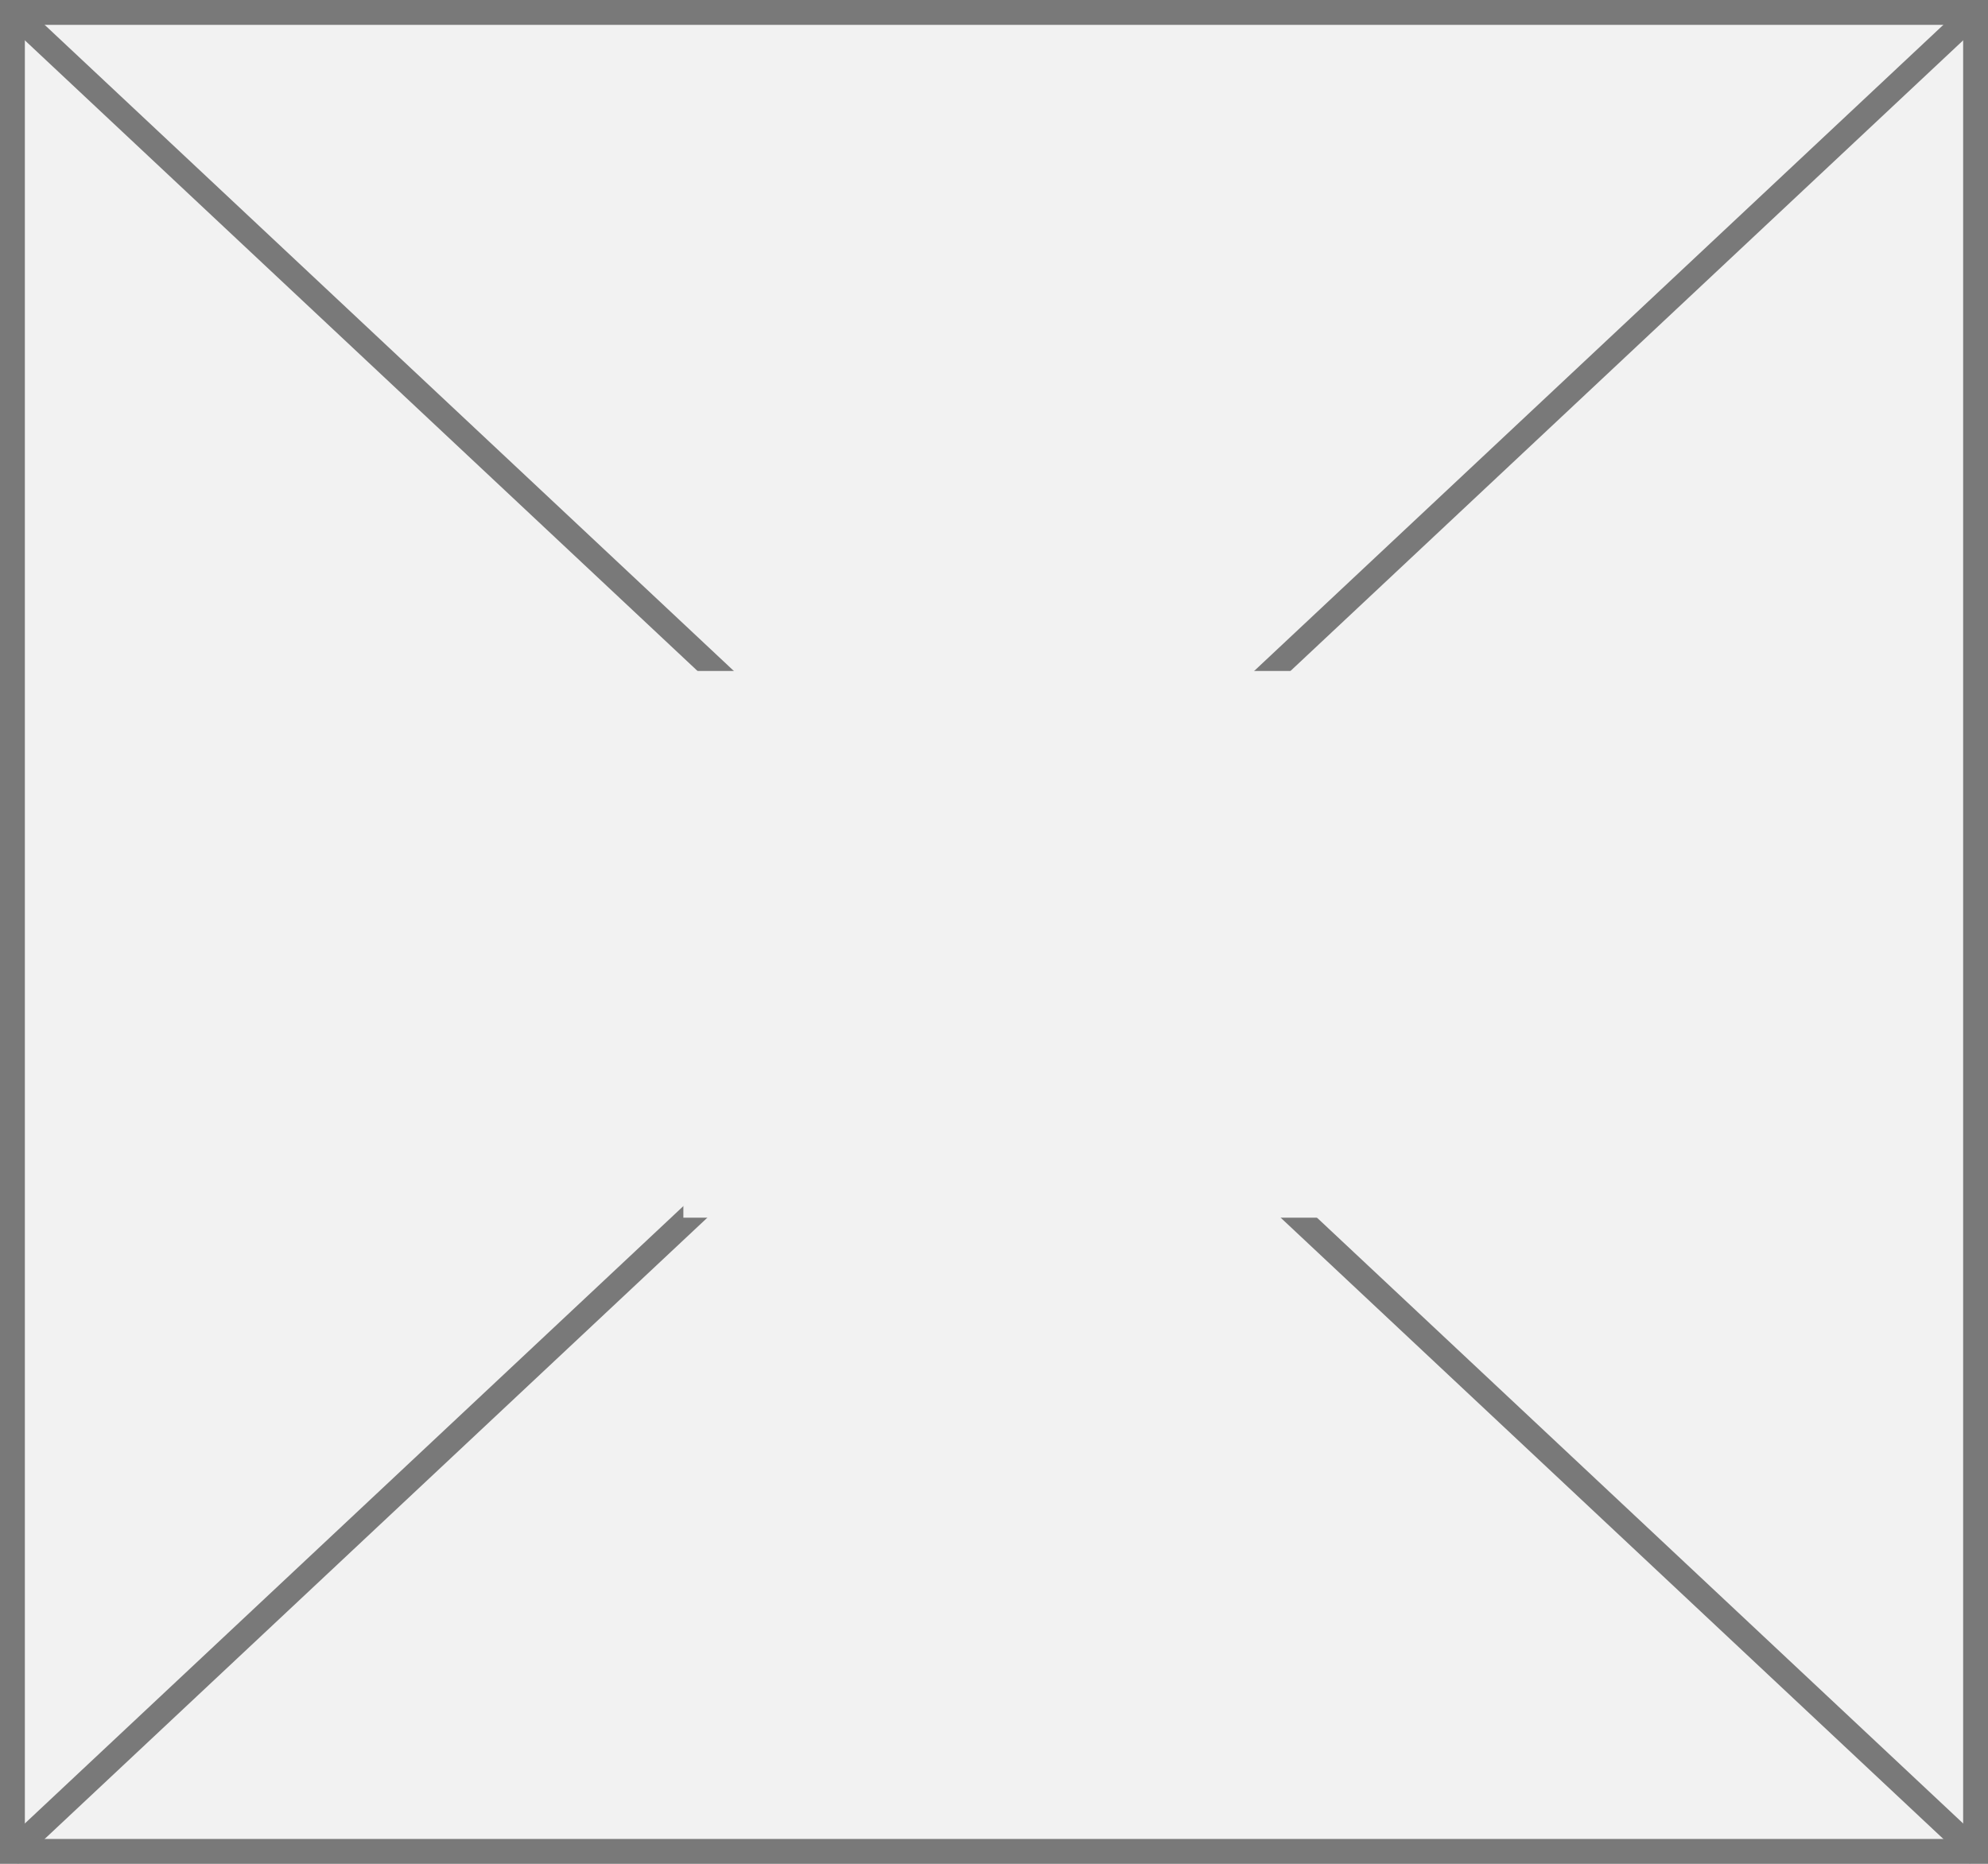
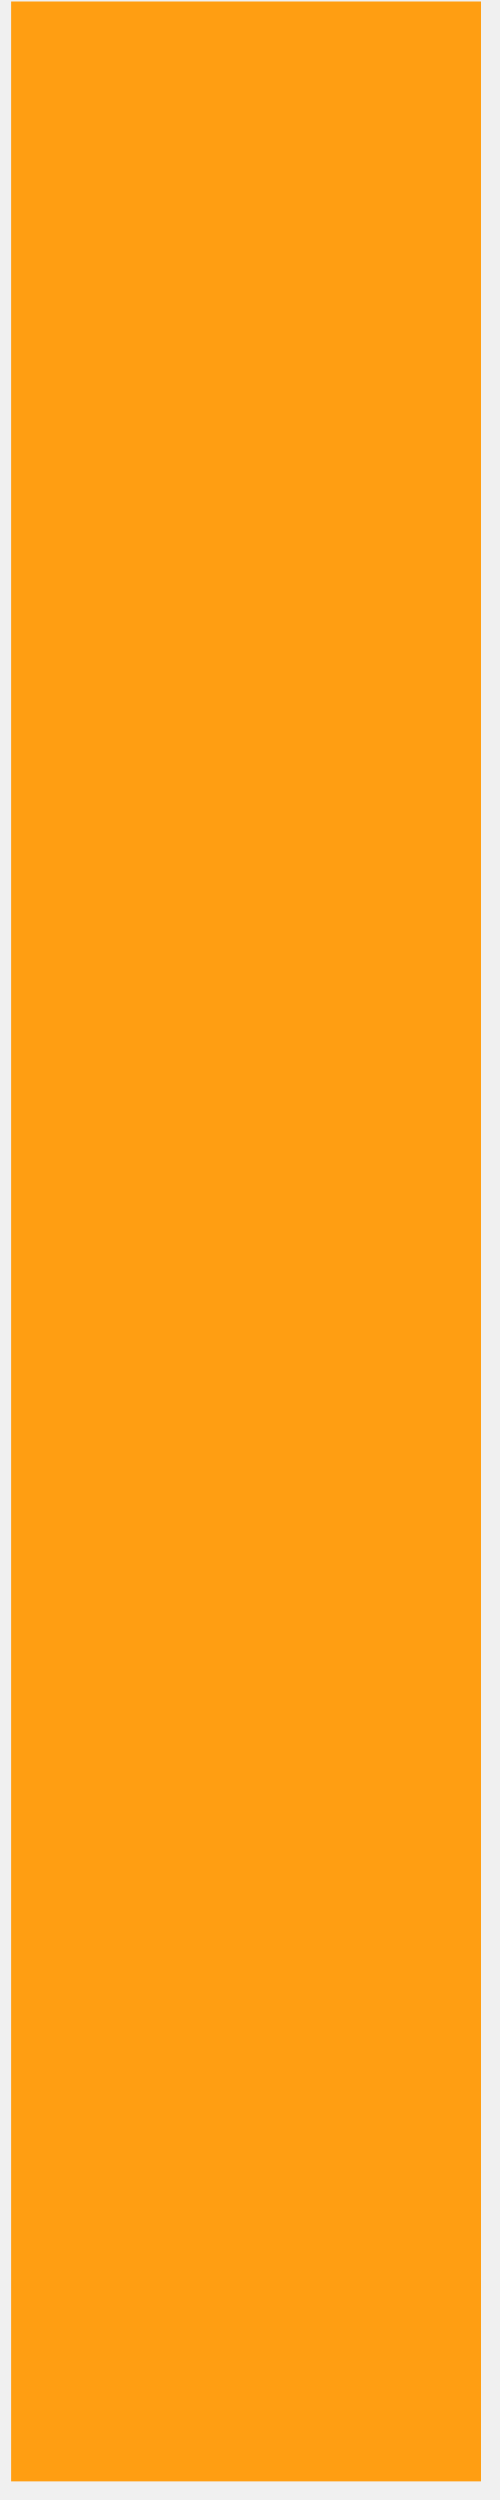
- <svg xmlns="http://www.w3.org/2000/svg" version="1.1" width="80px" height="75px">
-   <defs>
-     <mask fill="white" id="clip188">
-       <path d="M 137.5 2319  L 164.5 2319  L 164.5 2341  L 137.5 2341  Z M 110 2292  L 190 2292  L 190 2367  L 110 2367  Z " fill-rule="evenodd" />
-     </mask>
-   </defs>
-   <g transform="matrix(1 0 0 1 -110 -2292 )">
-     <path d="M 110.5 2292.5  L 189.5 2292.5  L 189.5 2366.5  L 110.5 2366.5  L 110.5 2292.5  Z " fill-rule="nonzero" fill="#f2f2f2" stroke="none" />
-     <path d="M 110.5 2292.5  L 189.5 2292.5  L 189.5 2366.5  L 110.5 2366.5  L 110.5 2292.5  Z " stroke-width="1" stroke="#797979" fill="none" />
-     <path d="M 110.389 2292.365  L 189.611 2366.635  M 189.611 2292.365  L 110.389 2366.635  " stroke-width="1" stroke="#797979" fill="none" mask="url(#clip188)" />
+ <svg xmlns="http://www.w3.org/2000/svg" version="1.1" width="4px" height="20px">
+   <g transform="matrix(1 0 0 1 -3026 -2056 )">
+     <path d="M 0.089 19.851  L 0.089 0.012  L 3.848 0.012  L 3.848 19.851  L 0.089 19.851  Z " fill-rule="nonzero" fill="#ff9e12" stroke="none" transform="matrix(1 0 0 1 3026 2056 )" />
  </g>
</svg>
